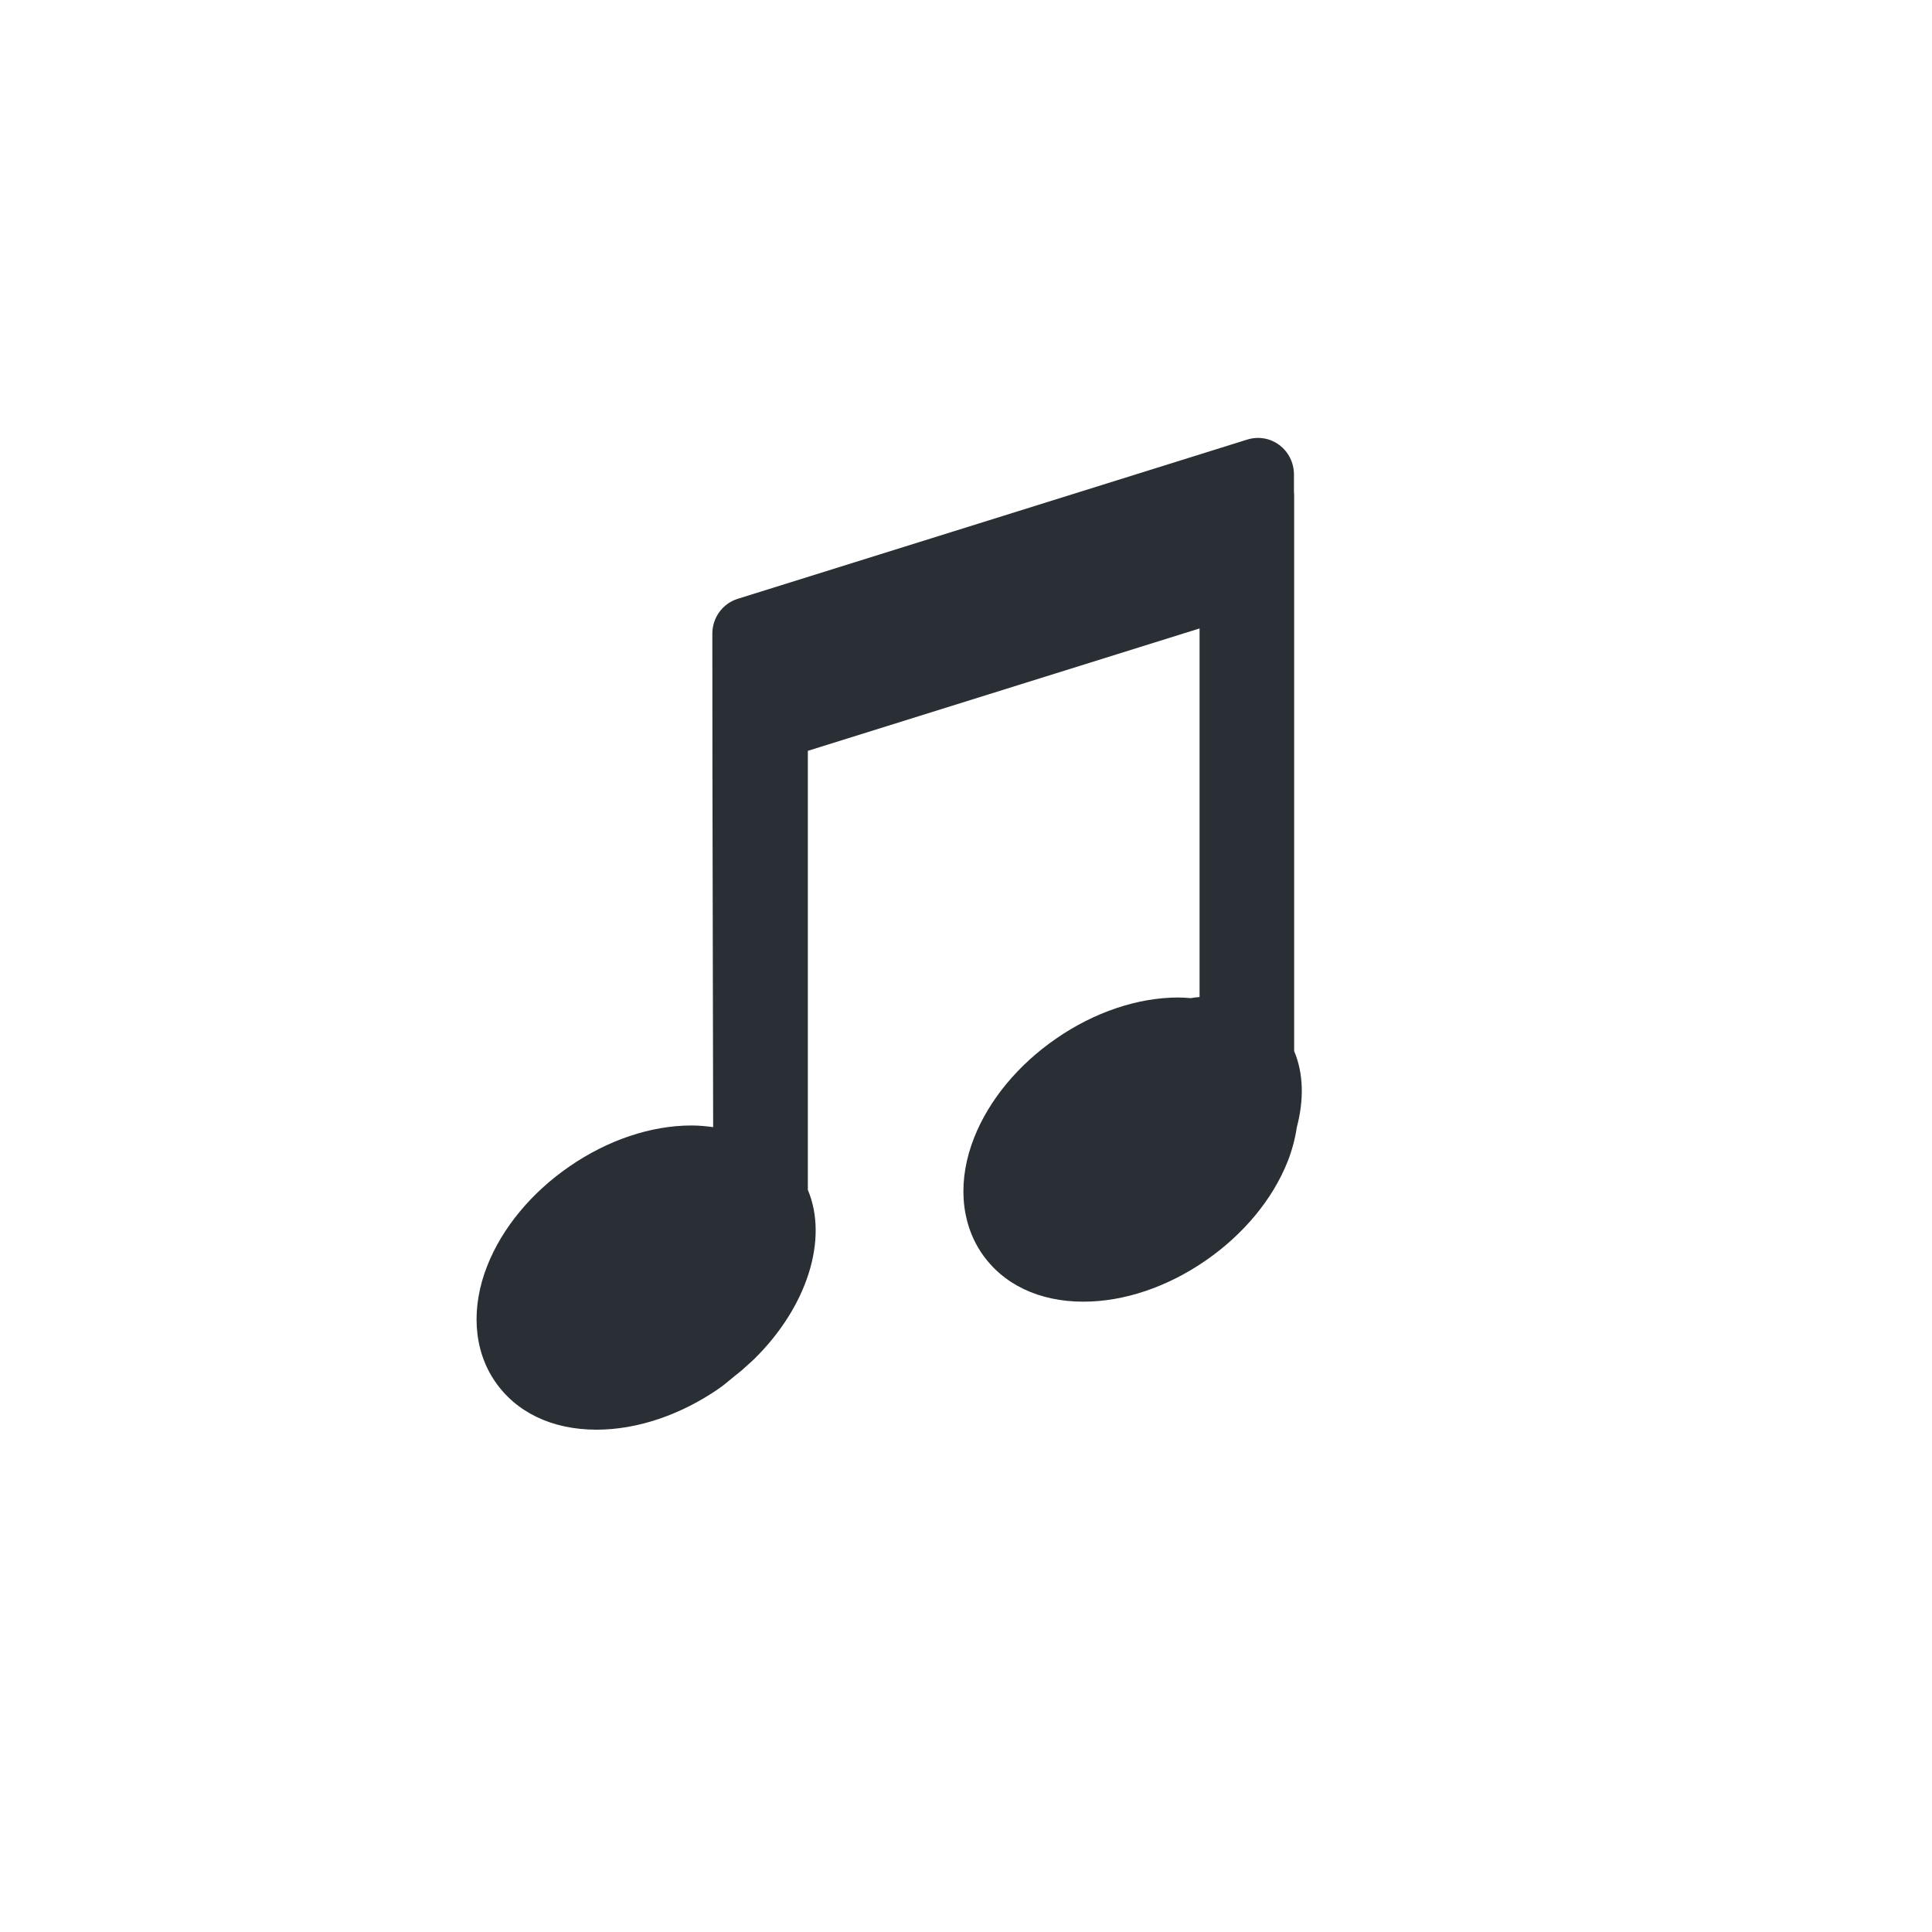
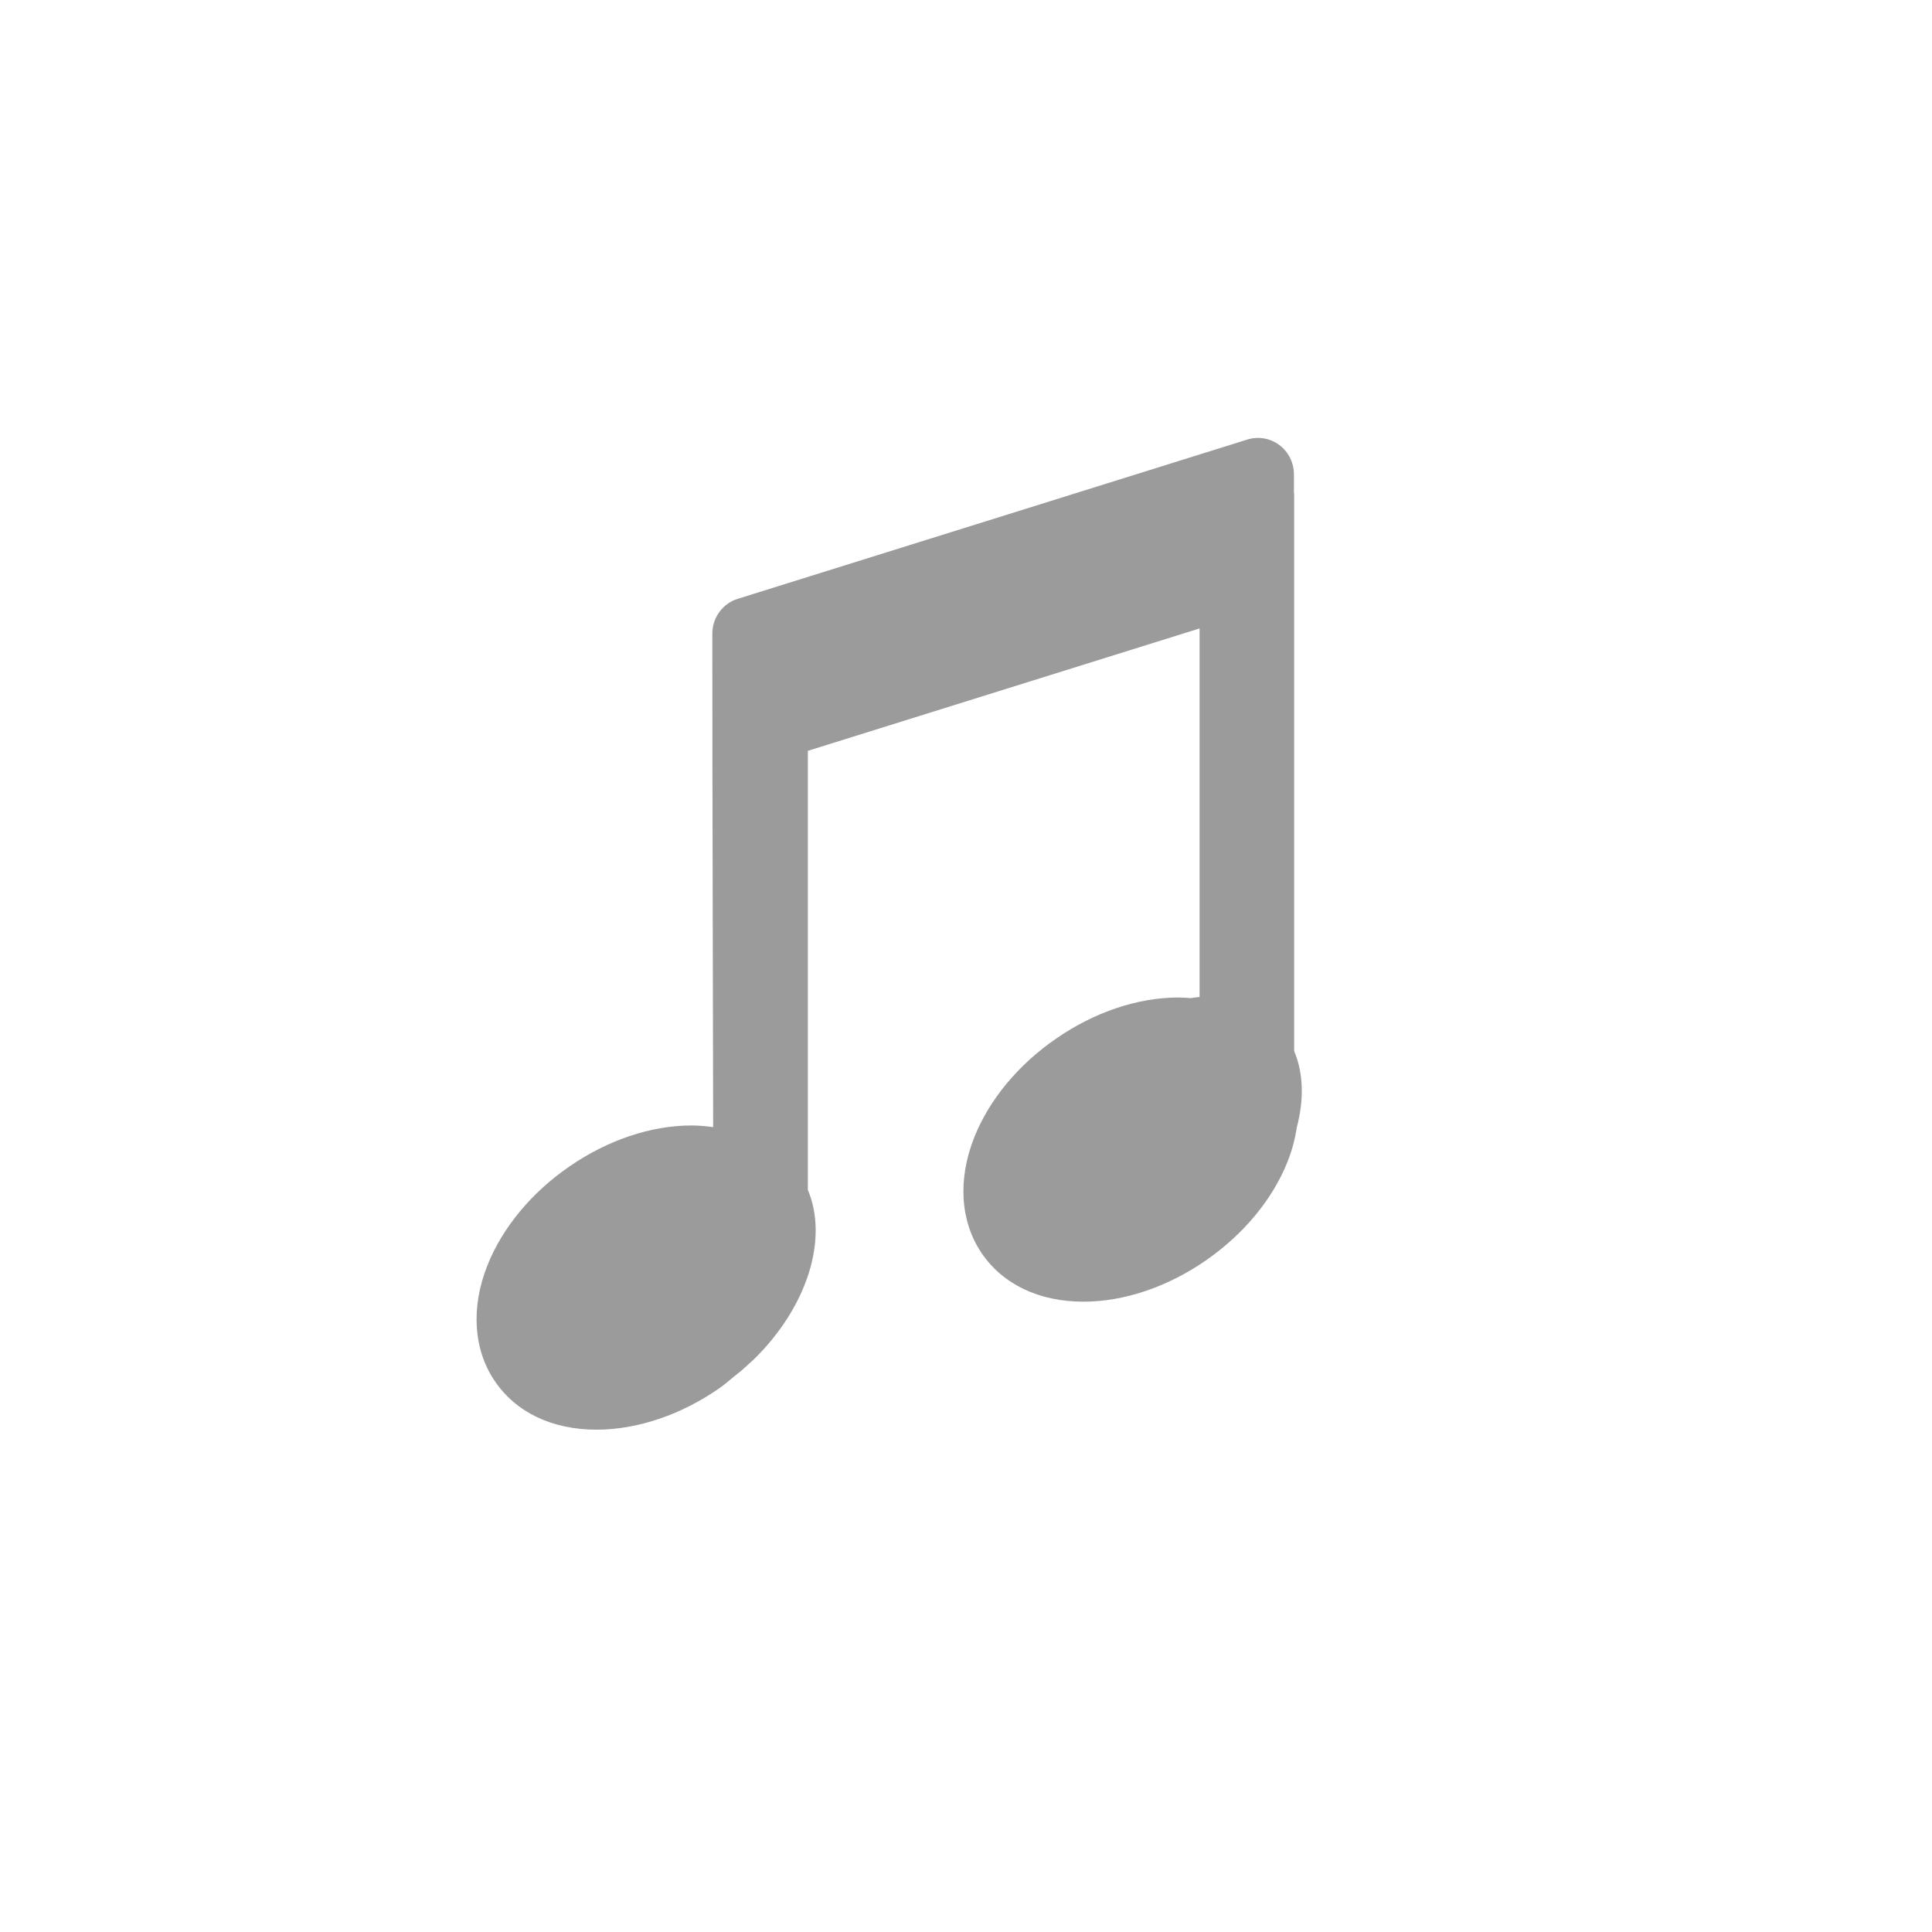
<svg xmlns="http://www.w3.org/2000/svg" xmlns:xlink="http://www.w3.org/1999/xlink" width="150px" height="150px" viewBox="0 0 150 150" version="1.1">
  <description>Created with Sketch (http://www.bohemiancoding.com/sketch)</description>
  <defs>
    <path d="M368.5,17 C391.42,17 410,-1.58 410,-24.5 C410,-47.42 391.42,-66 368.5,-66 C345.58,-66 327,-47.42 327,-24.5 C327,-1.58 345.58,17 368.5,17 Z M368.5,153 C270.469,153 191,73.531 191,-24.5 C191,-122.531 270.469,-202 368.5,-202 C466.531,-202 546,-122.531 546,-24.5 C546,73.531 466.531,153 368.5,153 Z M368.5,153" id="path-1" />
  </defs>
  <g id="Page 1" stroke="none" stroke-width="1" fill="none" fill-rule="evenodd">
    <g id="Oval 1">
      <use fill="#0B0A0A" fill-rule="evenodd" xlink:href="#path-1" />
      <use fill="none" xlink:href="#path-1" />
    </g>
-     <path d="M38.402,37.791 C40.052,35.345 42.864,34 46.319,34 C49.463,34 52.832,35.134 55.818,37.195 C56.248,37.49 56.623,37.831 57.024,38.153 C57.203,38.299 57.395,38.443 57.575,38.594 C57.762,38.757 57.944,38.922 58.123,39.09 C58.272,39.228 58.425,39.355 58.572,39.501 C62.697,43.565 64.323,48.822 62.721,52.618 L62.721,86.705 L93.134,96.208 L93.134,67.592 C92.904,67.578 92.674,67.538 92.444,67.505 C92.131,67.532 91.813,67.554 91.484,67.554 C88.343,67.554 84.966,66.42 81.993,64.361 C79.054,62.335 76.801,59.613 75.643,56.701 C74.346,53.446 74.552,50.175 76.199,47.729 C77.851,45.283 80.667,43.938 84.121,43.938 C87.257,43.938 90.634,45.072 93.612,47.134 C96.545,49.16 98.799,51.88 99.959,54.791 C100.318,55.692 100.553,56.59 100.684,57.478 C101.243,59.586 101.216,61.647 100.478,63.395 L100.478,106.498 C100.478,106.598 100.478,106.693 100.462,106.787 L100.462,108.17 C100.462,109.068 100.04,109.915 99.328,110.448 C98.615,110.984 97.697,111.138 96.839,110.873 L57.278,98.508 C56.104,98.142 55.305,97.044 55.305,95.802 C55.305,88.8 55.318,81.786 55.334,74.757 C55.35,69.012 55.361,63.255 55.369,57.489 C54.823,57.564 54.27,57.618 53.684,57.618 C50.54,57.618 47.169,56.482 44.19,54.423 C41.252,52.394 39.006,49.677 37.846,46.766 C36.549,43.508 36.75,40.237 38.402,37.791" id="path1534" fill="#292F34" transform="translate(69.03557, 72.5) scale(1, -1) translate(-69.03557, -72.5) " />
+     <path d="M38.402,37.791 C40.052,35.345 42.864,34 46.319,34 C49.463,34 52.832,35.134 55.818,37.195 C56.248,37.49 56.623,37.831 57.024,38.153 C57.203,38.299 57.395,38.443 57.575,38.594 C57.762,38.757 57.944,38.922 58.123,39.09 C58.272,39.228 58.425,39.355 58.572,39.501 C62.697,43.565 64.323,48.822 62.721,52.618 L62.721,86.705 L93.134,96.208 L93.134,67.592 C92.904,67.578 92.674,67.538 92.444,67.505 C92.131,67.532 91.813,67.554 91.484,67.554 C88.343,67.554 84.966,66.42 81.993,64.361 C79.054,62.335 76.801,59.613 75.643,56.701 C74.346,53.446 74.552,50.175 76.199,47.729 C77.851,45.283 80.667,43.938 84.121,43.938 C87.257,43.938 90.634,45.072 93.612,47.134 C96.545,49.16 98.799,51.88 99.959,54.791 C100.318,55.692 100.553,56.59 100.684,57.478 C101.243,59.586 101.216,61.647 100.478,63.395 L100.478,106.498 C100.478,106.598 100.478,106.693 100.462,106.787 L100.462,108.17 C100.462,109.068 100.04,109.915 99.328,110.448 C98.615,110.984 97.697,111.138 96.839,110.873 L57.278,98.508 C56.104,98.142 55.305,97.044 55.305,95.802 C55.305,88.8 55.318,81.786 55.334,74.757 C55.35,69.012 55.361,63.255 55.369,57.489 C54.823,57.564 54.27,57.618 53.684,57.618 C50.54,57.618 47.169,56.482 44.19,54.423 C41.252,52.394 39.006,49.677 37.846,46.766 C36.549,43.508 36.75,40.237 38.402,37.791" id="path1534" fill="#9B9B9B" transform="translate(69.03557, 72.5) scale(1, -1) translate(-69.03557, -72.5) " />
  </g>
</svg>
